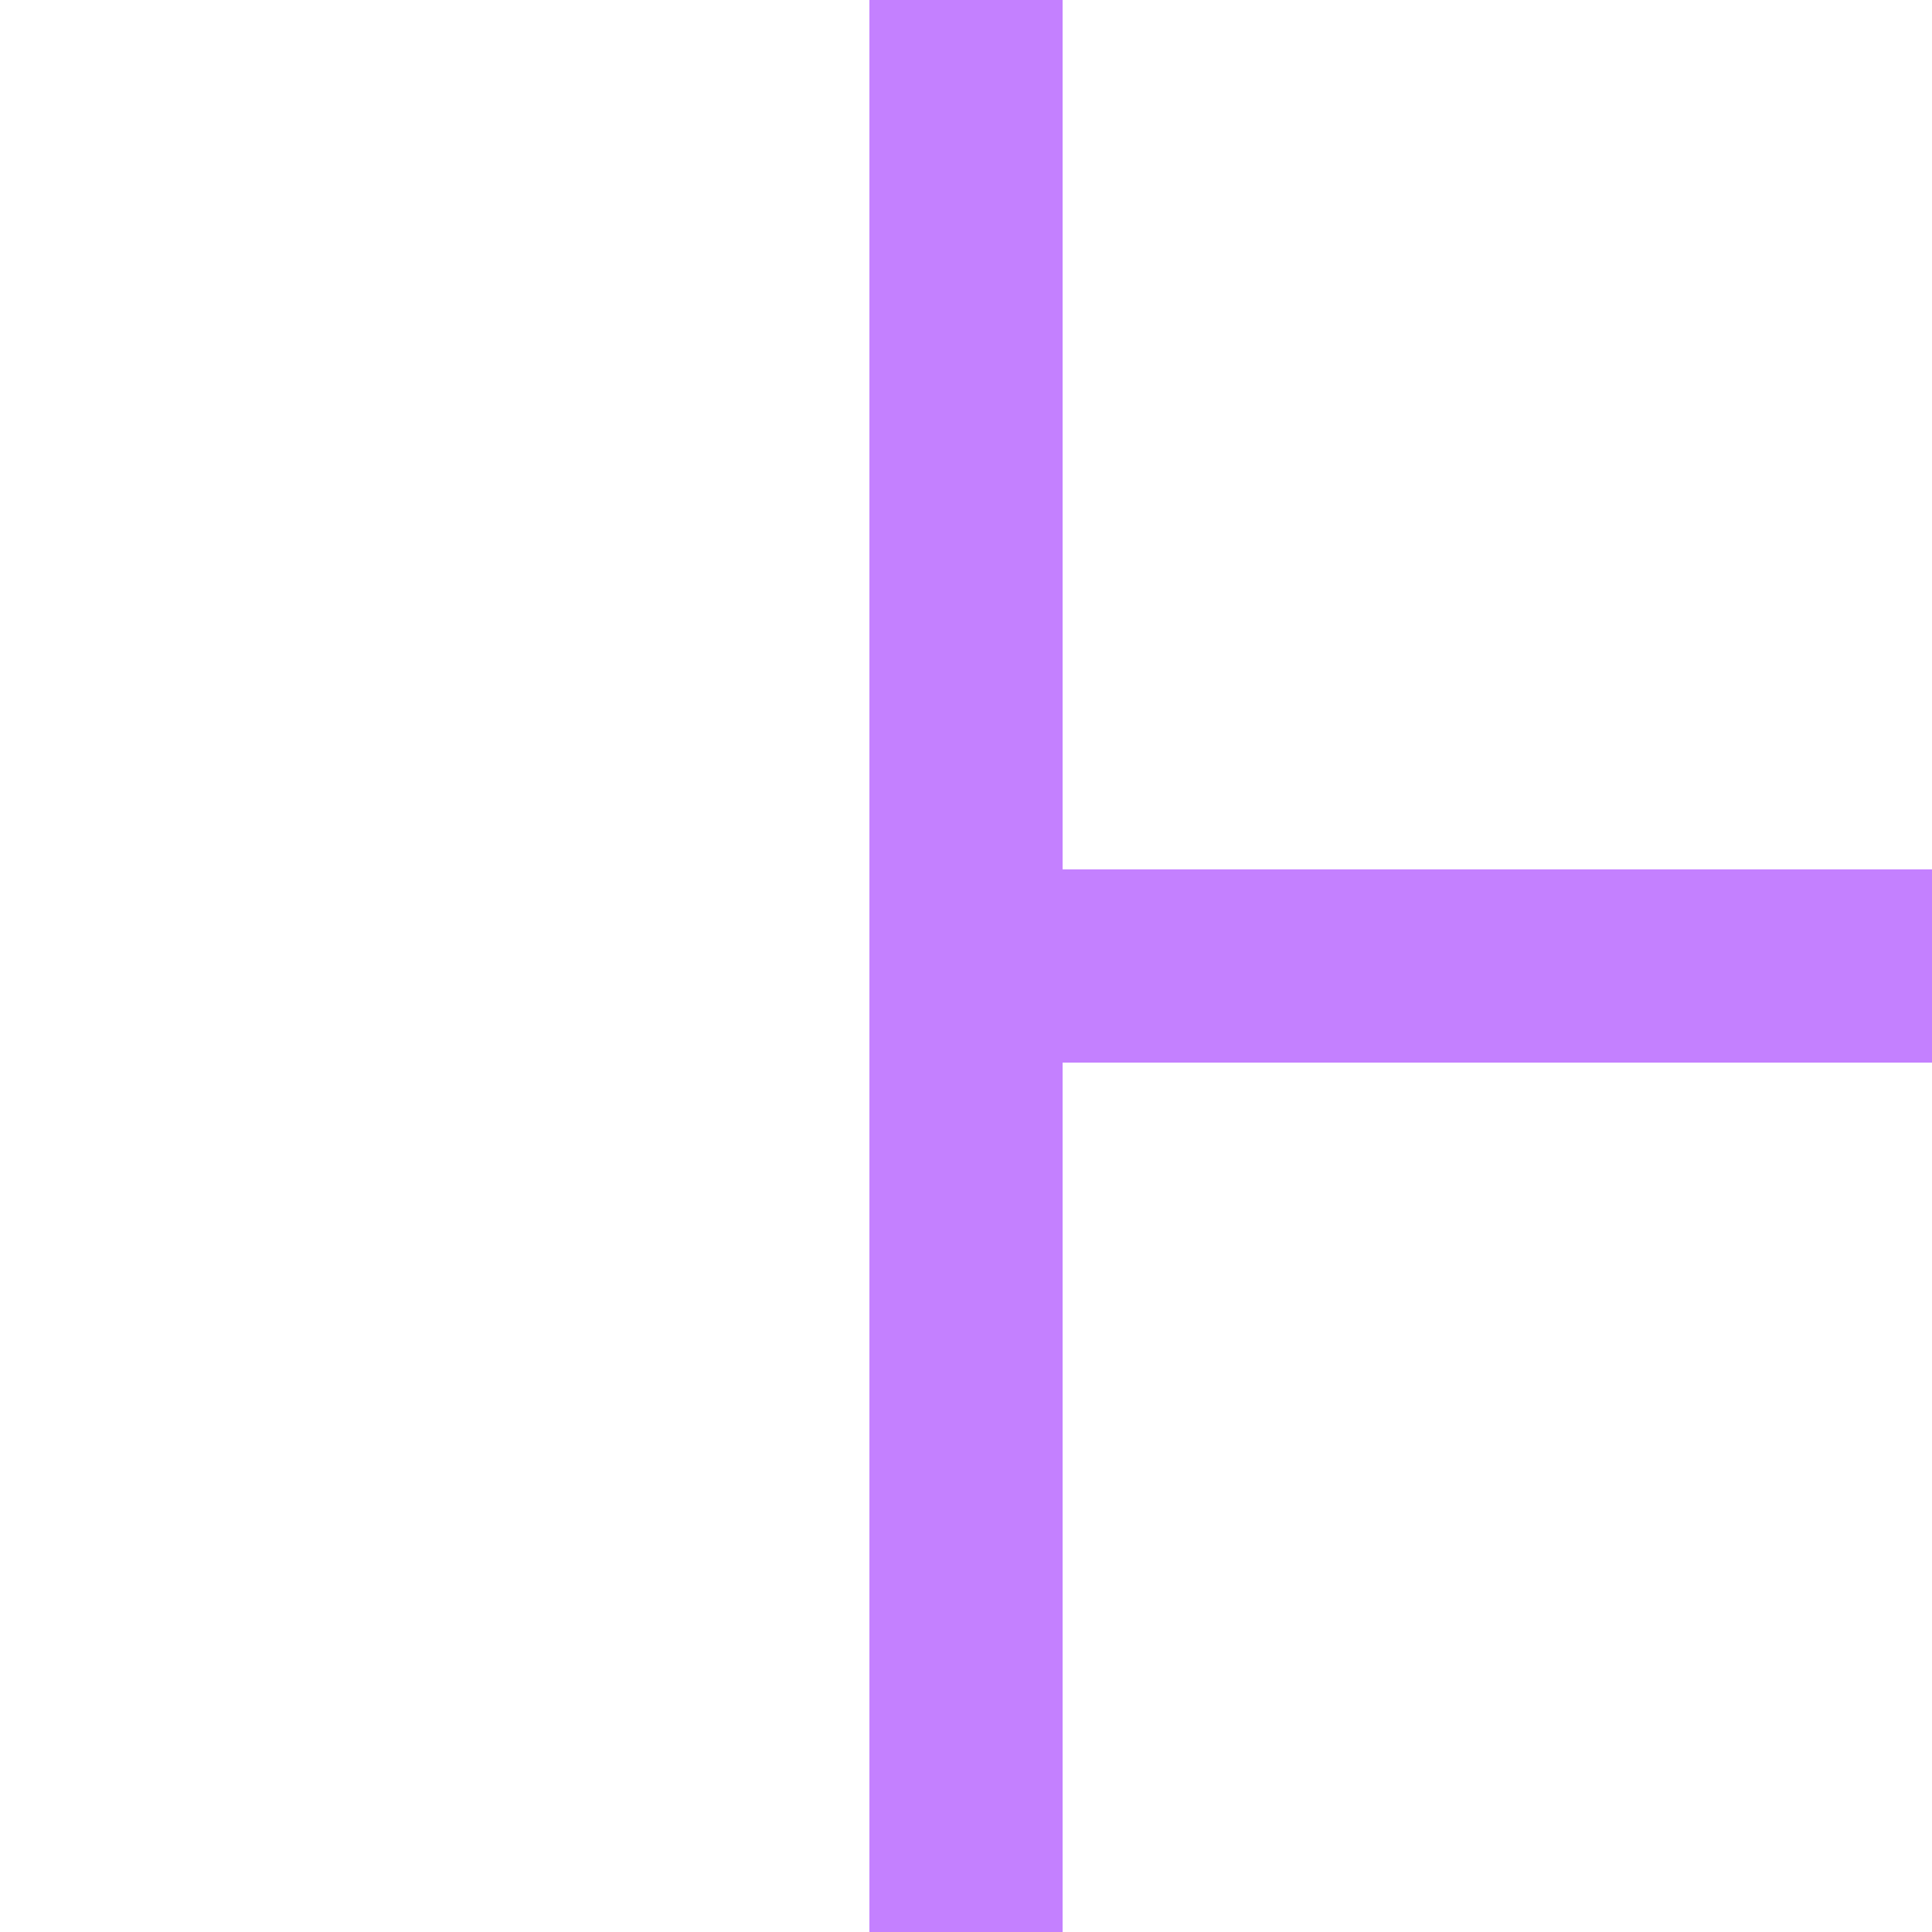
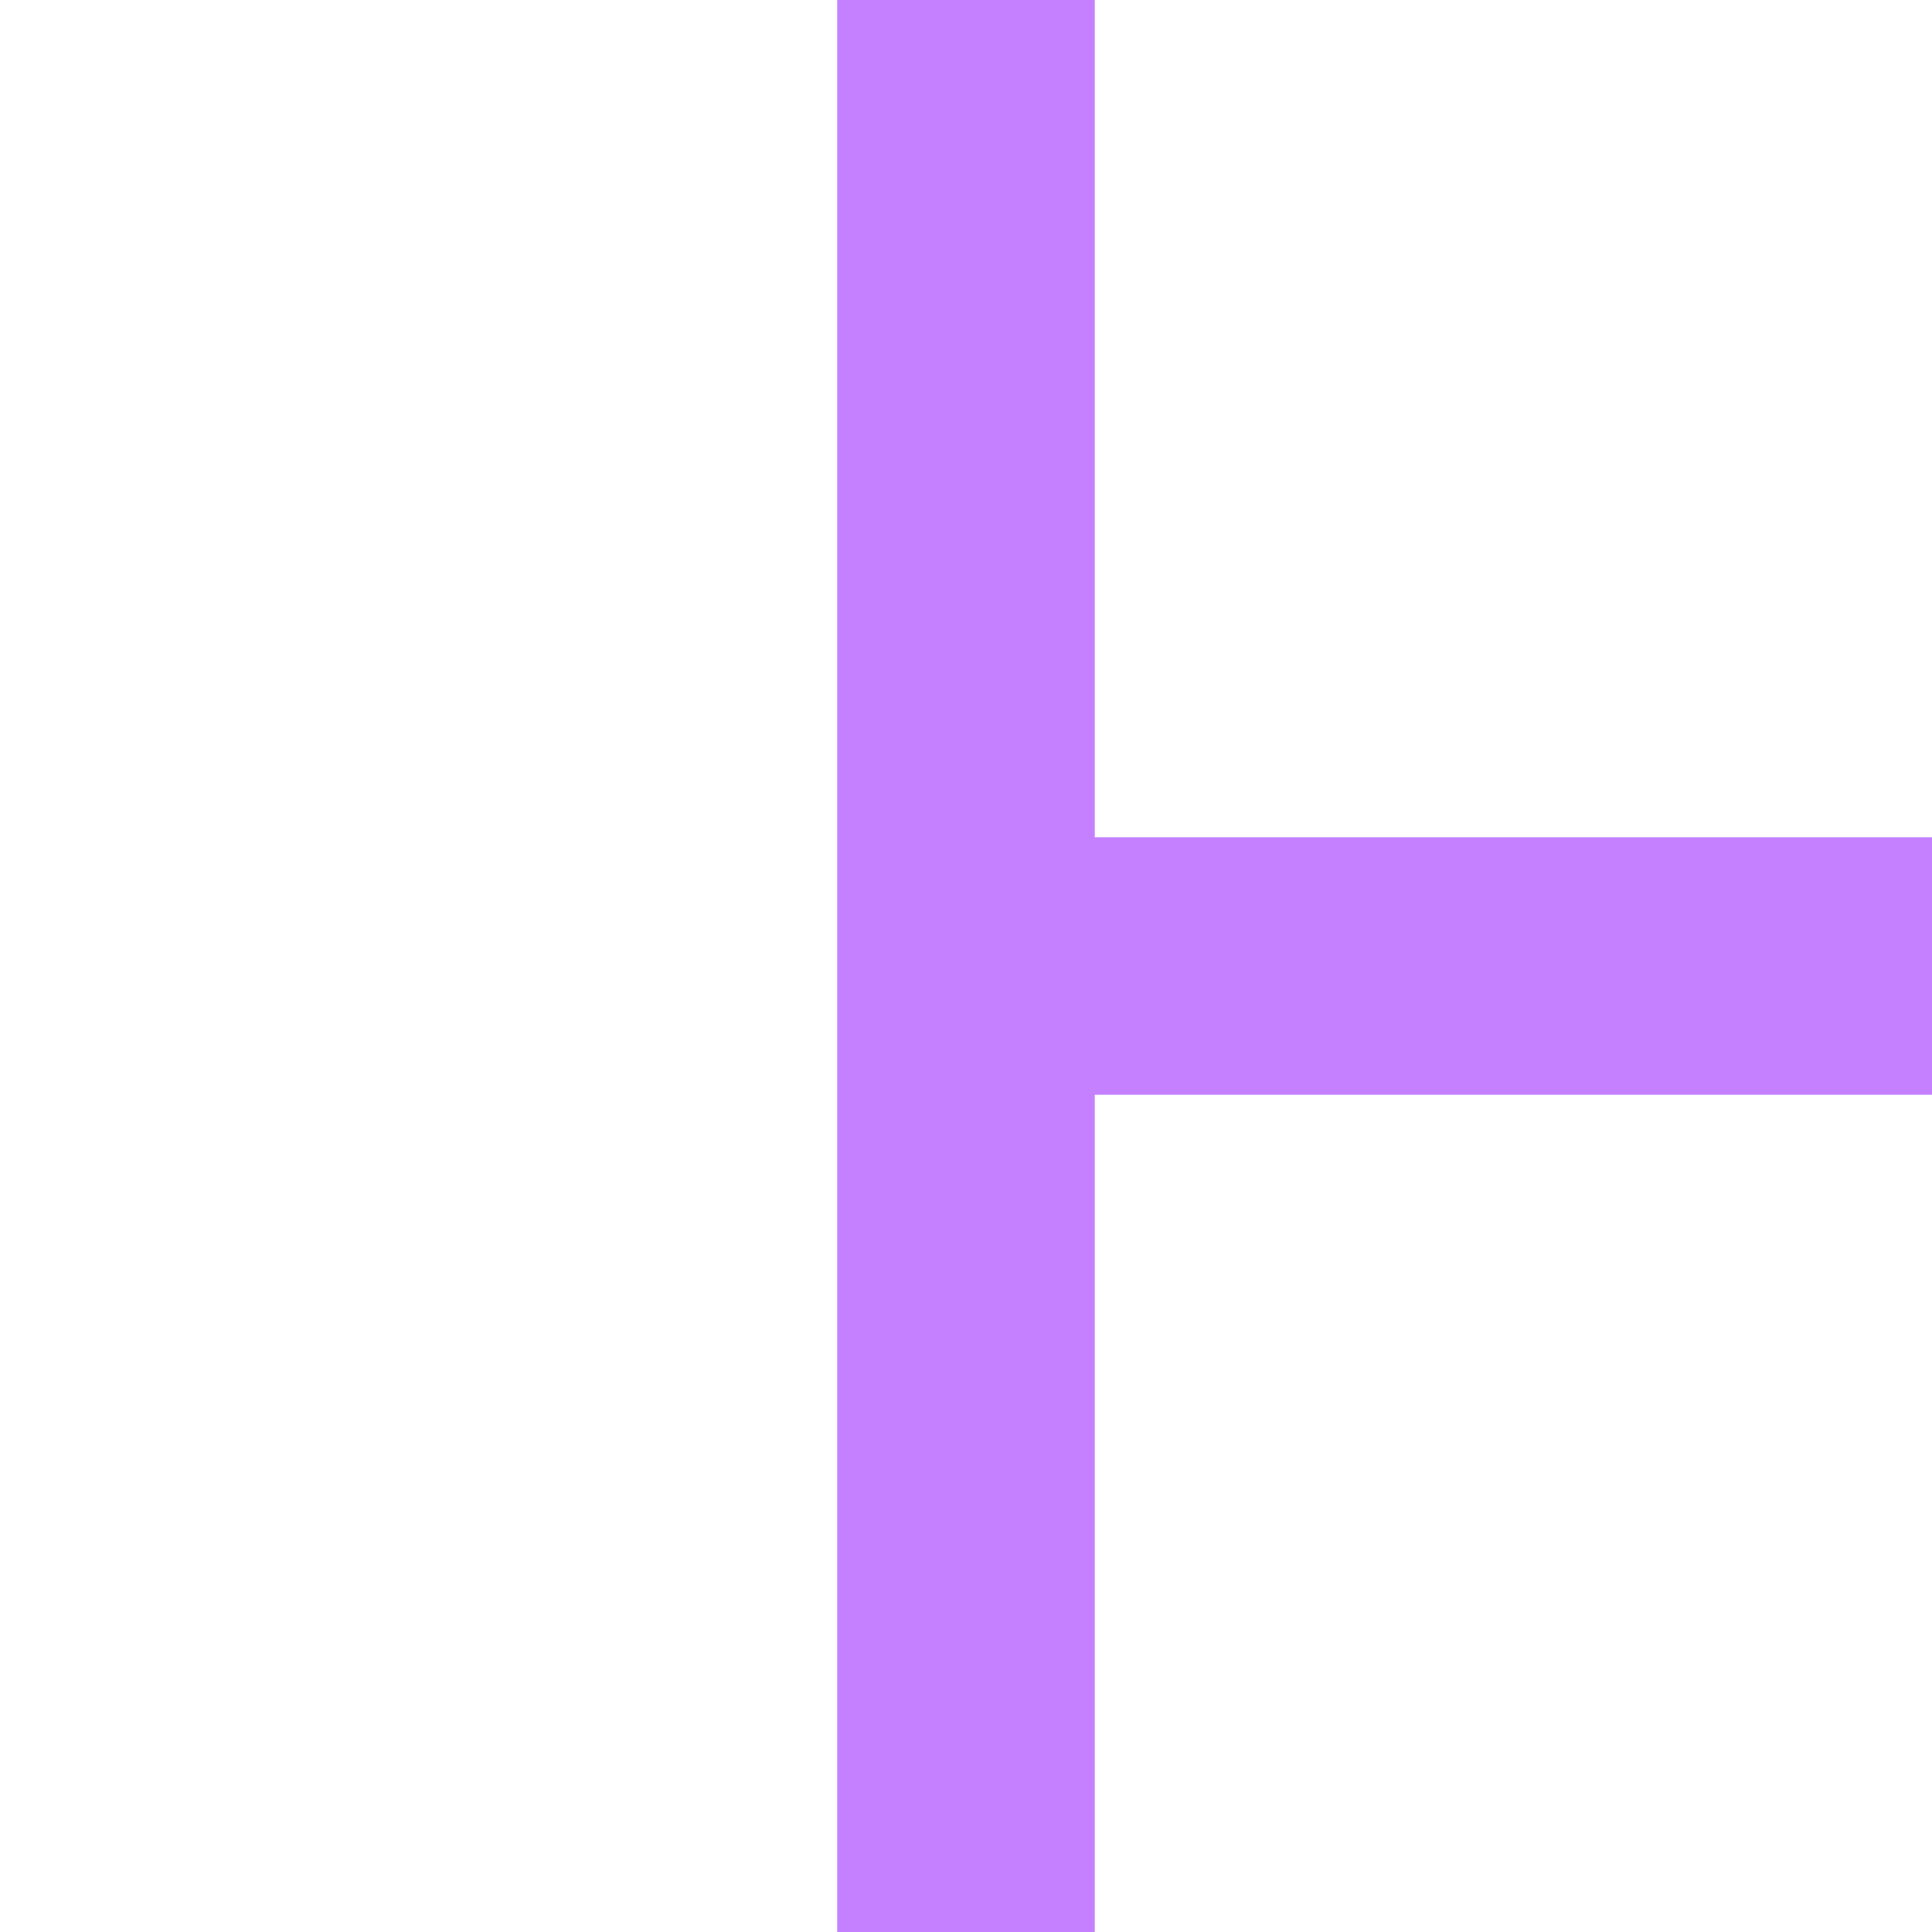
- <svg xmlns="http://www.w3.org/2000/svg" xmlns:xlink="http://www.w3.org/1999/xlink" version="1.1" width="40" height="40">
-   <symbol id="restricted_line" width="40" height="40">
-     <path d="M 20,0 L 20,40 M 22,20 L 40,20" style="fill:none;stroke:#c480ff;stroke-width:4" />
+ <svg xmlns="http://www.w3.org/2000/svg" xmlns:xlink="http://www.w3.org/1999/xlink" version="1.1" width="30" height="30">
+   <symbol id="restricted_line" width="30" height="30">
+     <path d="M 15,0 L 15,30 M 17,15 L 30,15" style="fill:none;stroke:#c480ff;stroke-width:4" />
  </symbol>
  <use xlink:href="#restricted_line" x="0" y="0" />
</svg>
